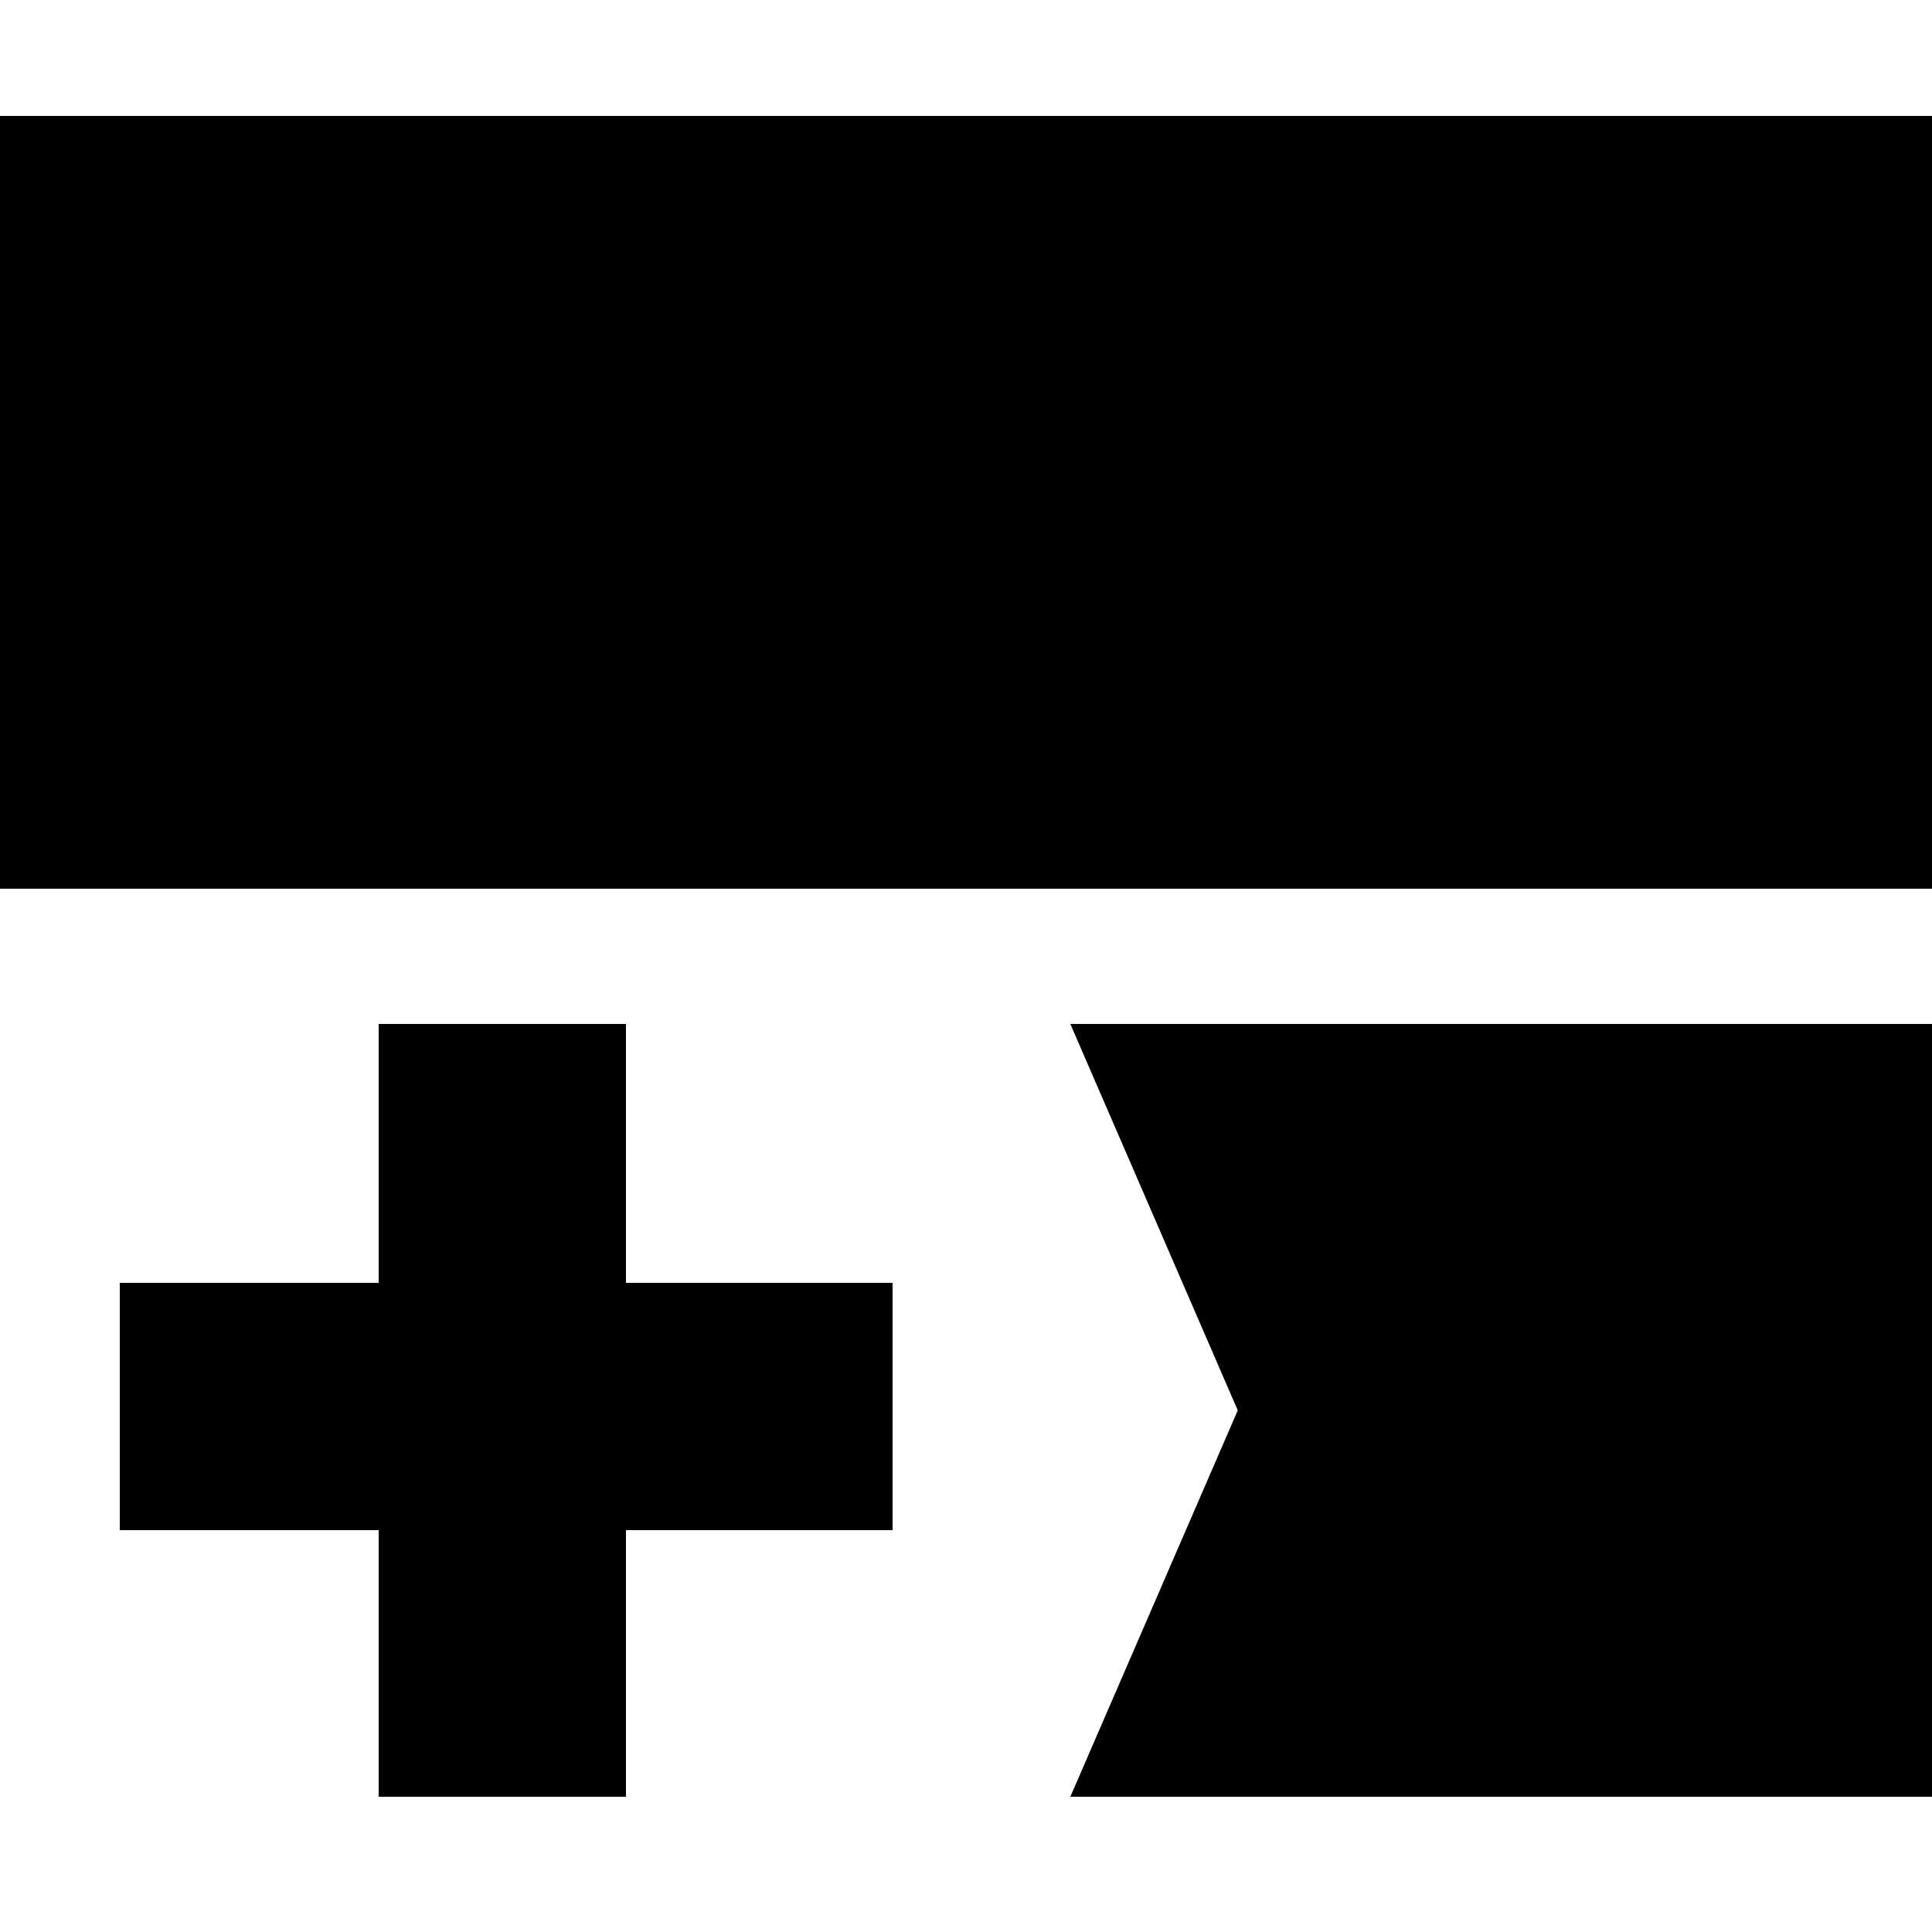
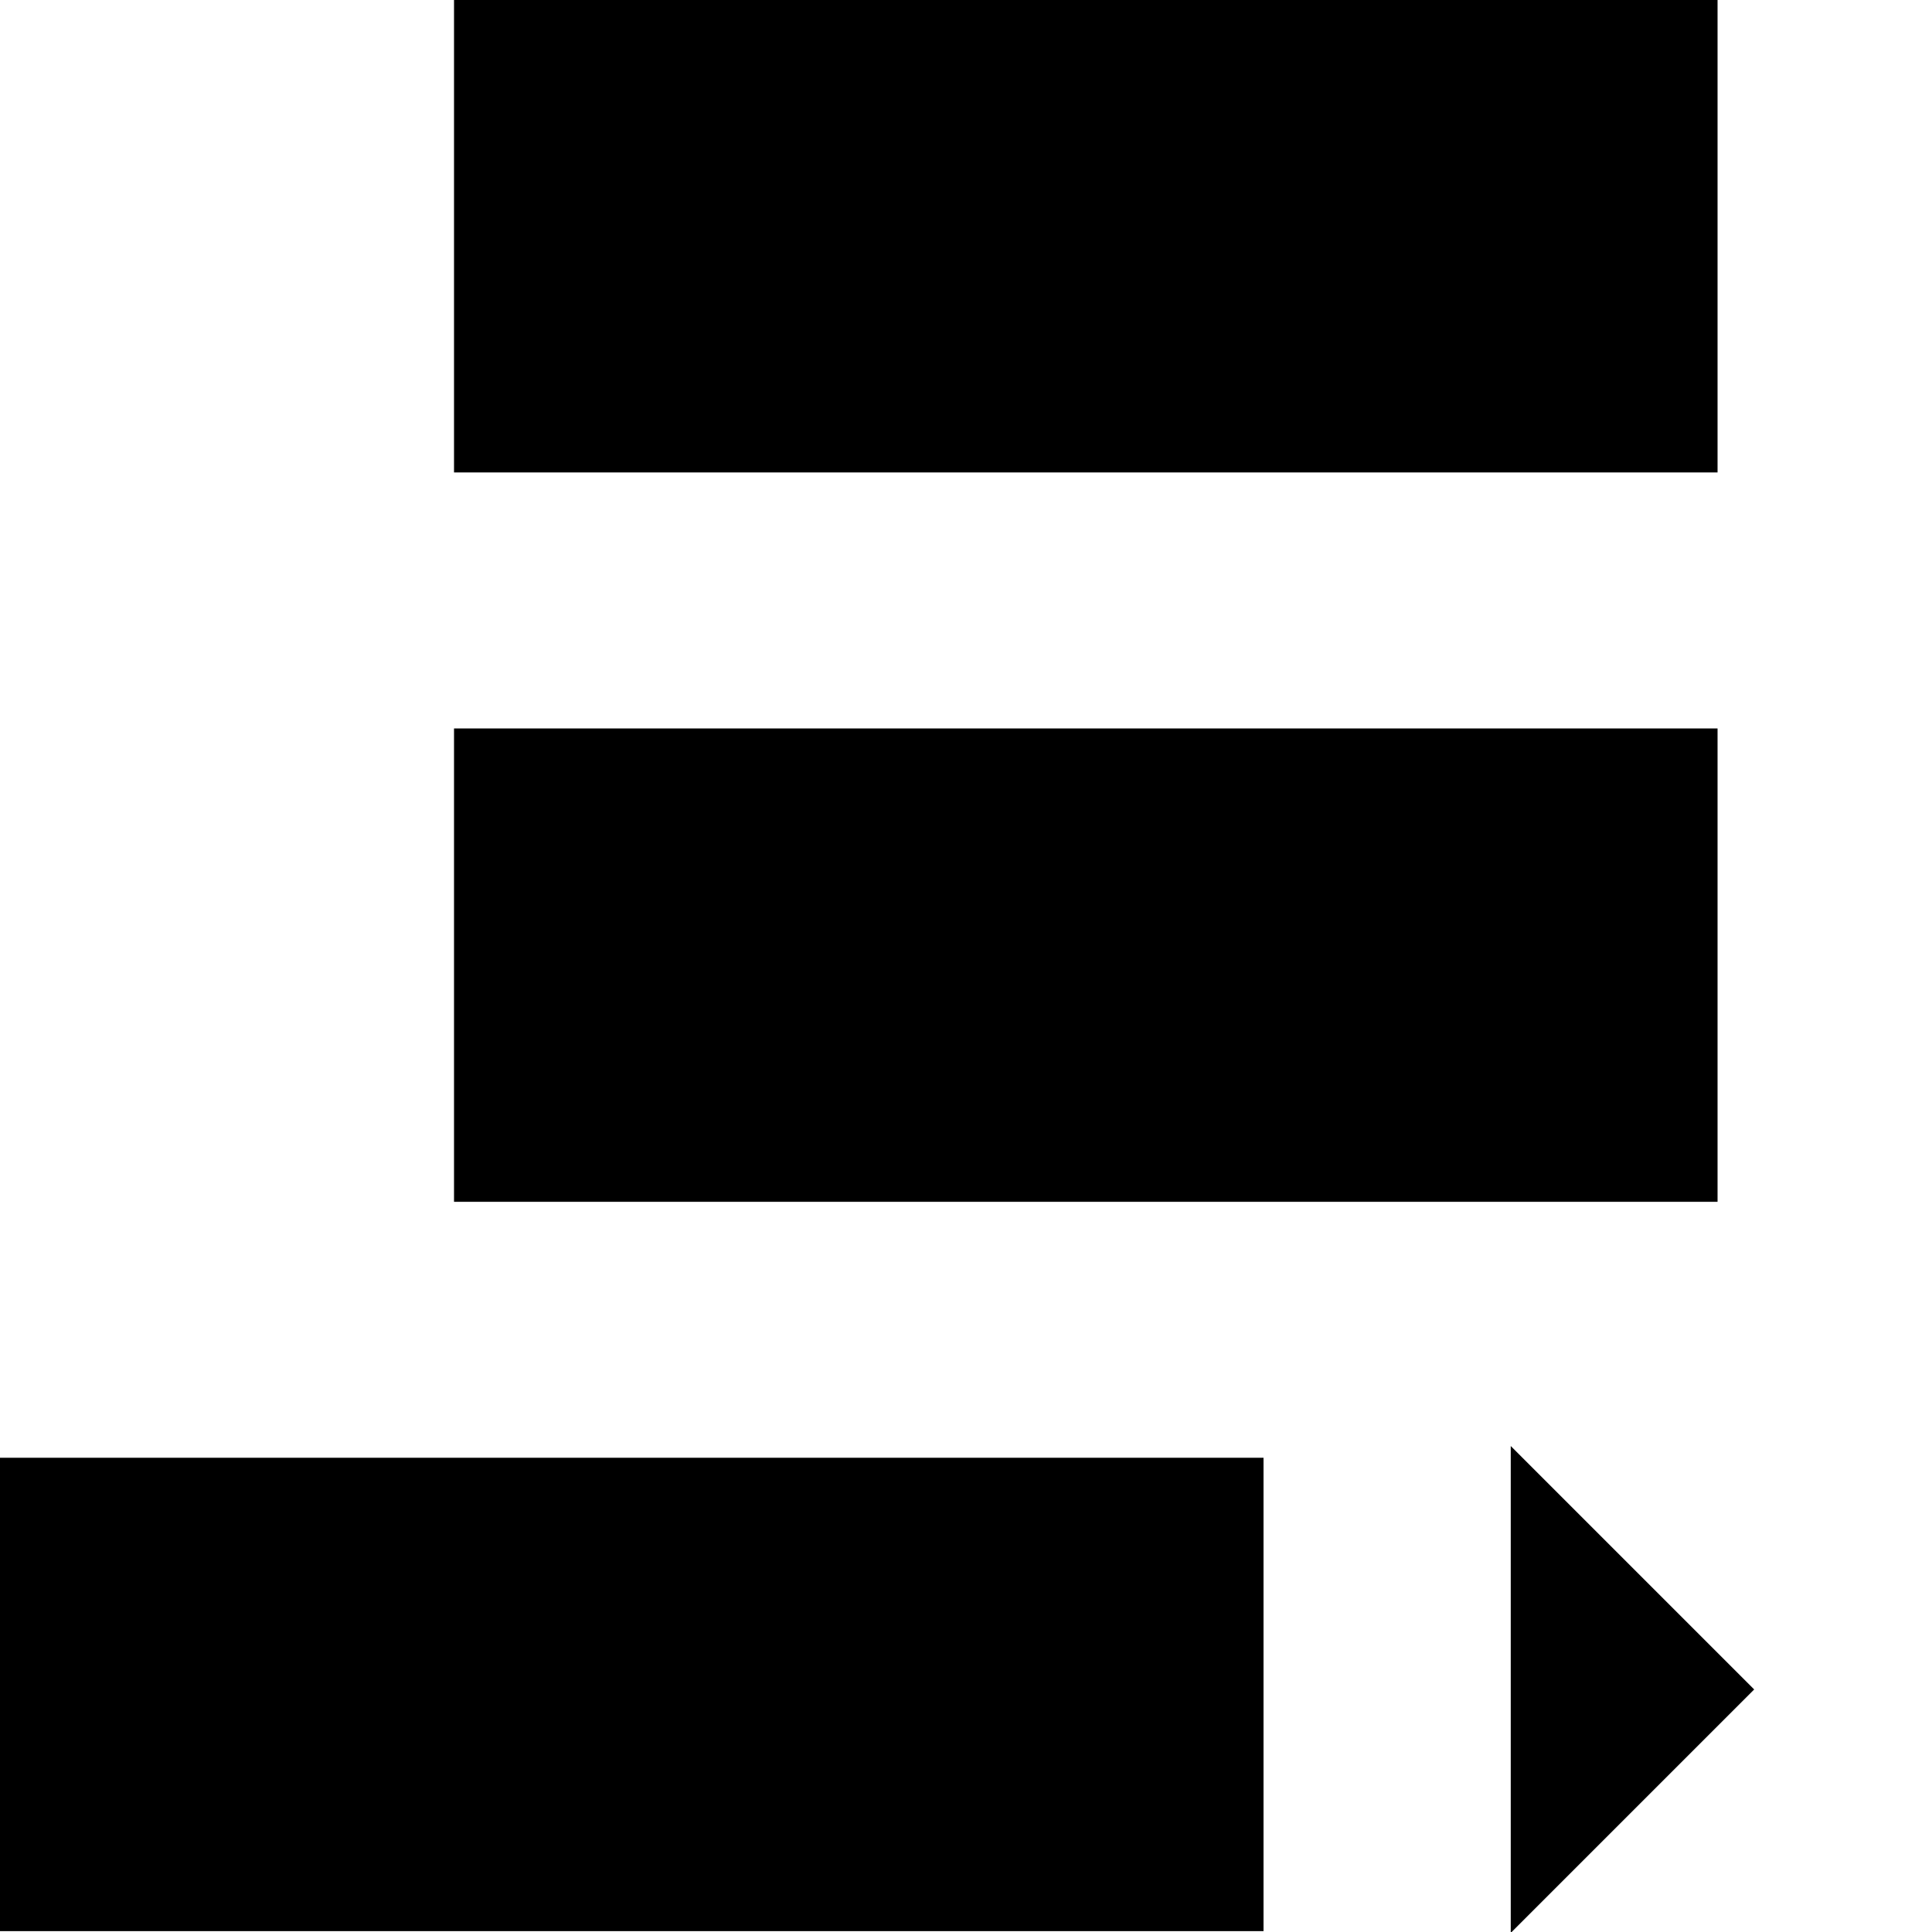
<svg xmlns="http://www.w3.org/2000/svg" version="1.1" id="Layer_1" x="0px" y="0px" width="500px" height="500px" viewBox="0 0 500 500" enable-background="new 0 0 500 500" xml:space="preserve">
-   <path d="M500,230H0V30h500V230z M500,265H277l43.333,100L277,465h223V265z M231,332h-69v-67H98v67H31v64h67v69h64v-69h69V332z" />
+   <path d="M117.5,122.27V-0.23h327v122.5H117.5z M327,499.77v-122.5H0v122.5H327z M444.5,311.02v-122.5h-327v122.5H444.5z   M390.979,500.23l63-63l-63-63V500.23z" />
</svg>
